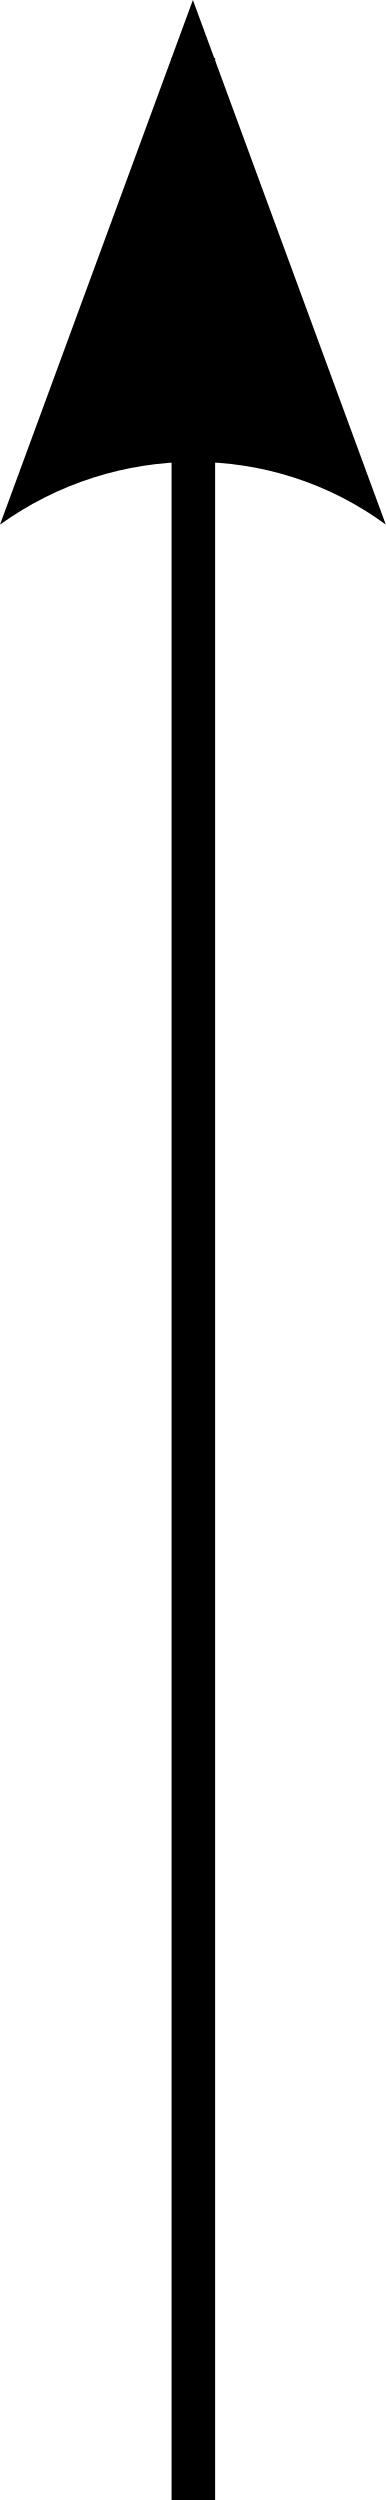
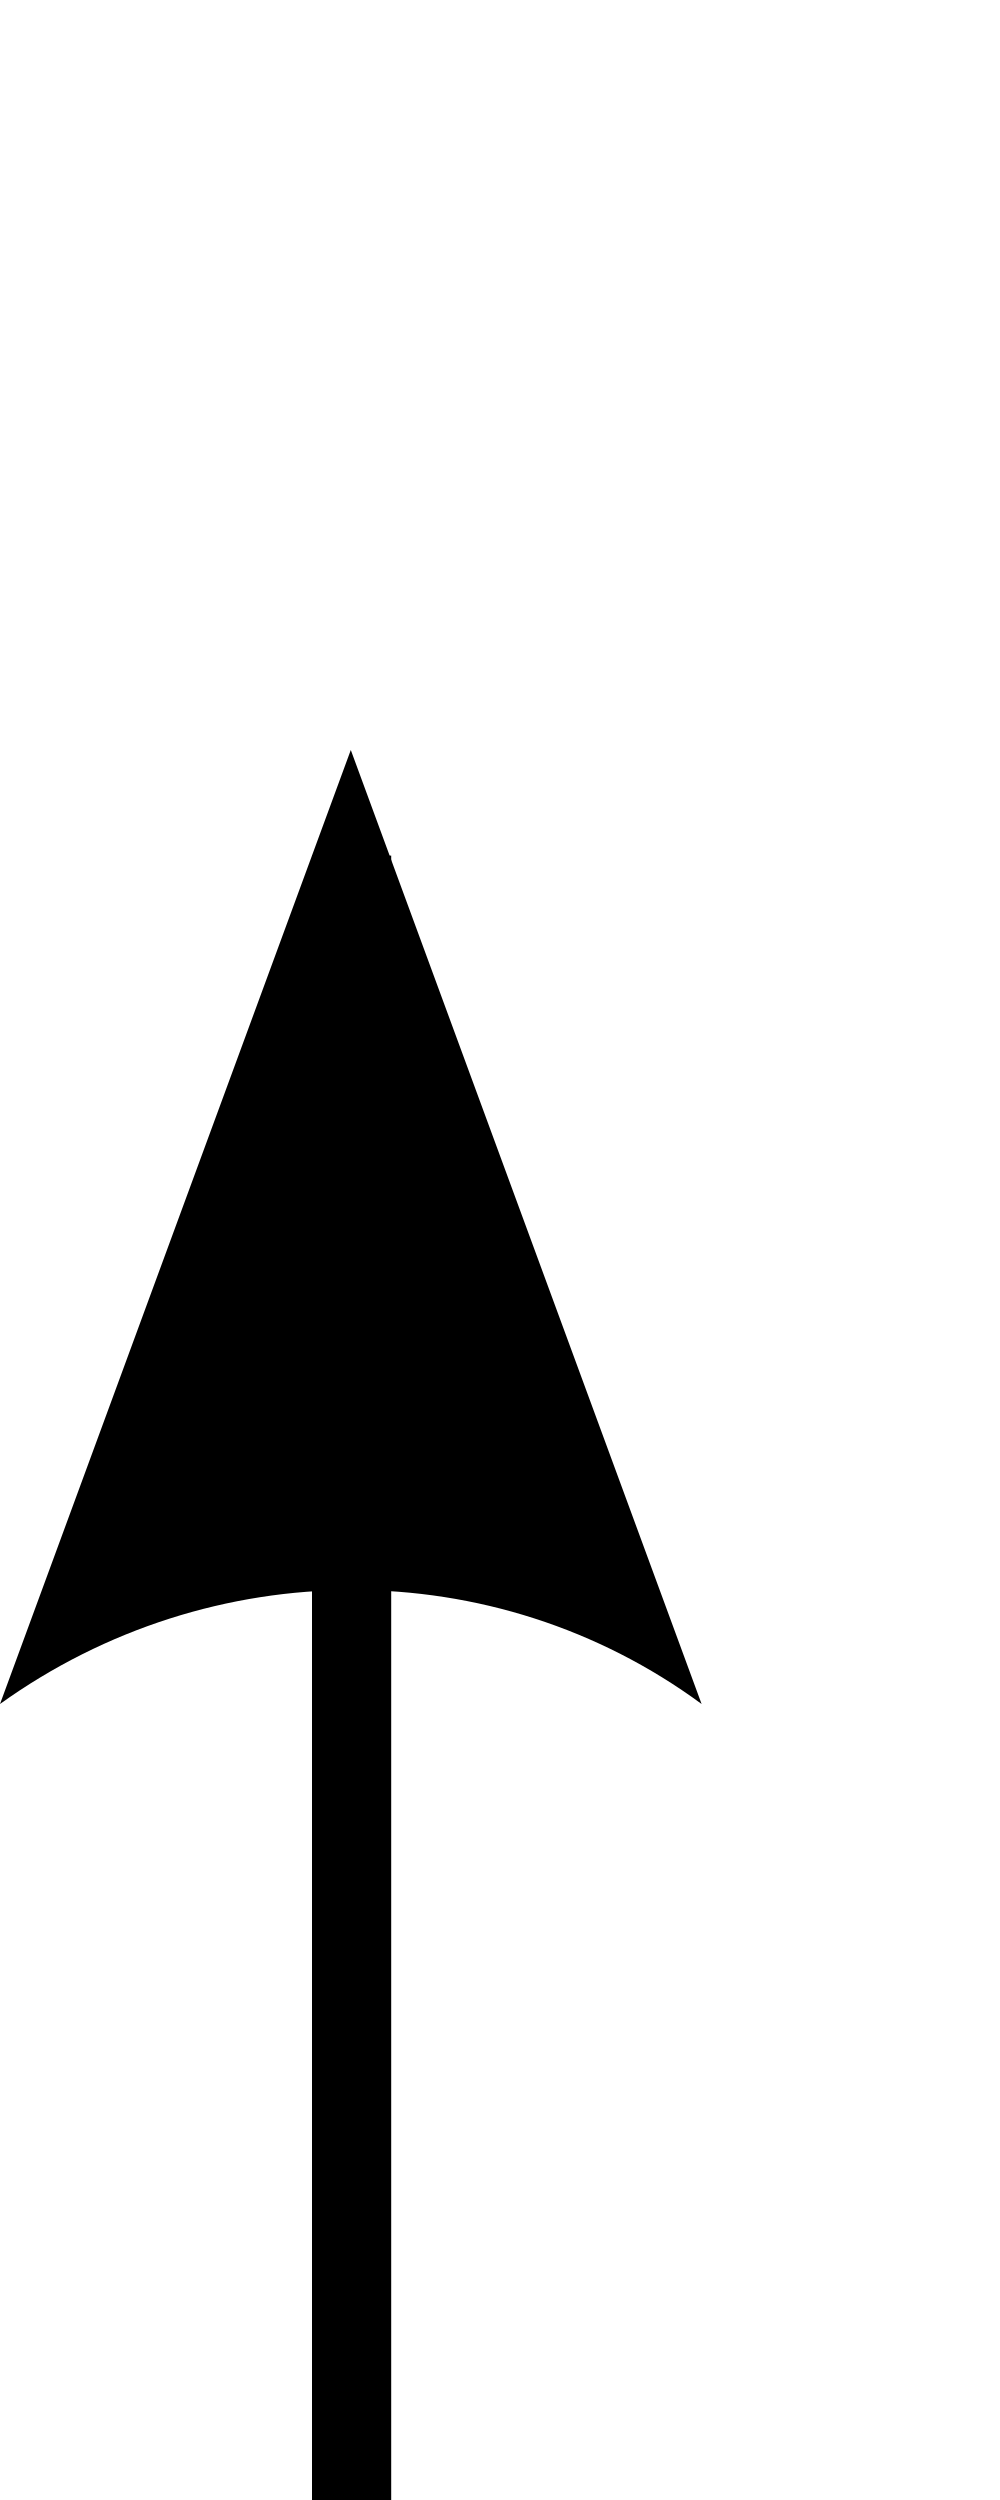
- <svg xmlns="http://www.w3.org/2000/svg" width="3.508mm" height="22.732mm" version="1.1" viewBox="0 0 3.508 22.732">
+ <svg xmlns="http://www.w3.org/2000/svg" width="20px" height="50px" version="1.1" viewBox="0 0 5 5">
  <g transform="translate(-107.46 -64.592)">
    <path d="m109.02 65.119v18.734 2.342 0.879 0.184 0.049 0.014 2e-3 2e-3c0 2.56e-4 0.1 1.29e-4 0.199 0 0.099 1.24e-4 0.197 2.53e-4 0.197 0v-2e-3 -0.016-0.232-3.221-18.734z" color="#000000" style="-inkscape-stroke:none" />
    <path d="m107.46 69.362 1.754-4.77 1.754 4.77c-1.036-0.762-2.452-0.758-3.508 0z" color="#000000" fill-rule="evenodd" stroke-linejoin="round" stroke-width=".273" style="-inkscape-stroke:none" />
  </g>
</svg>
